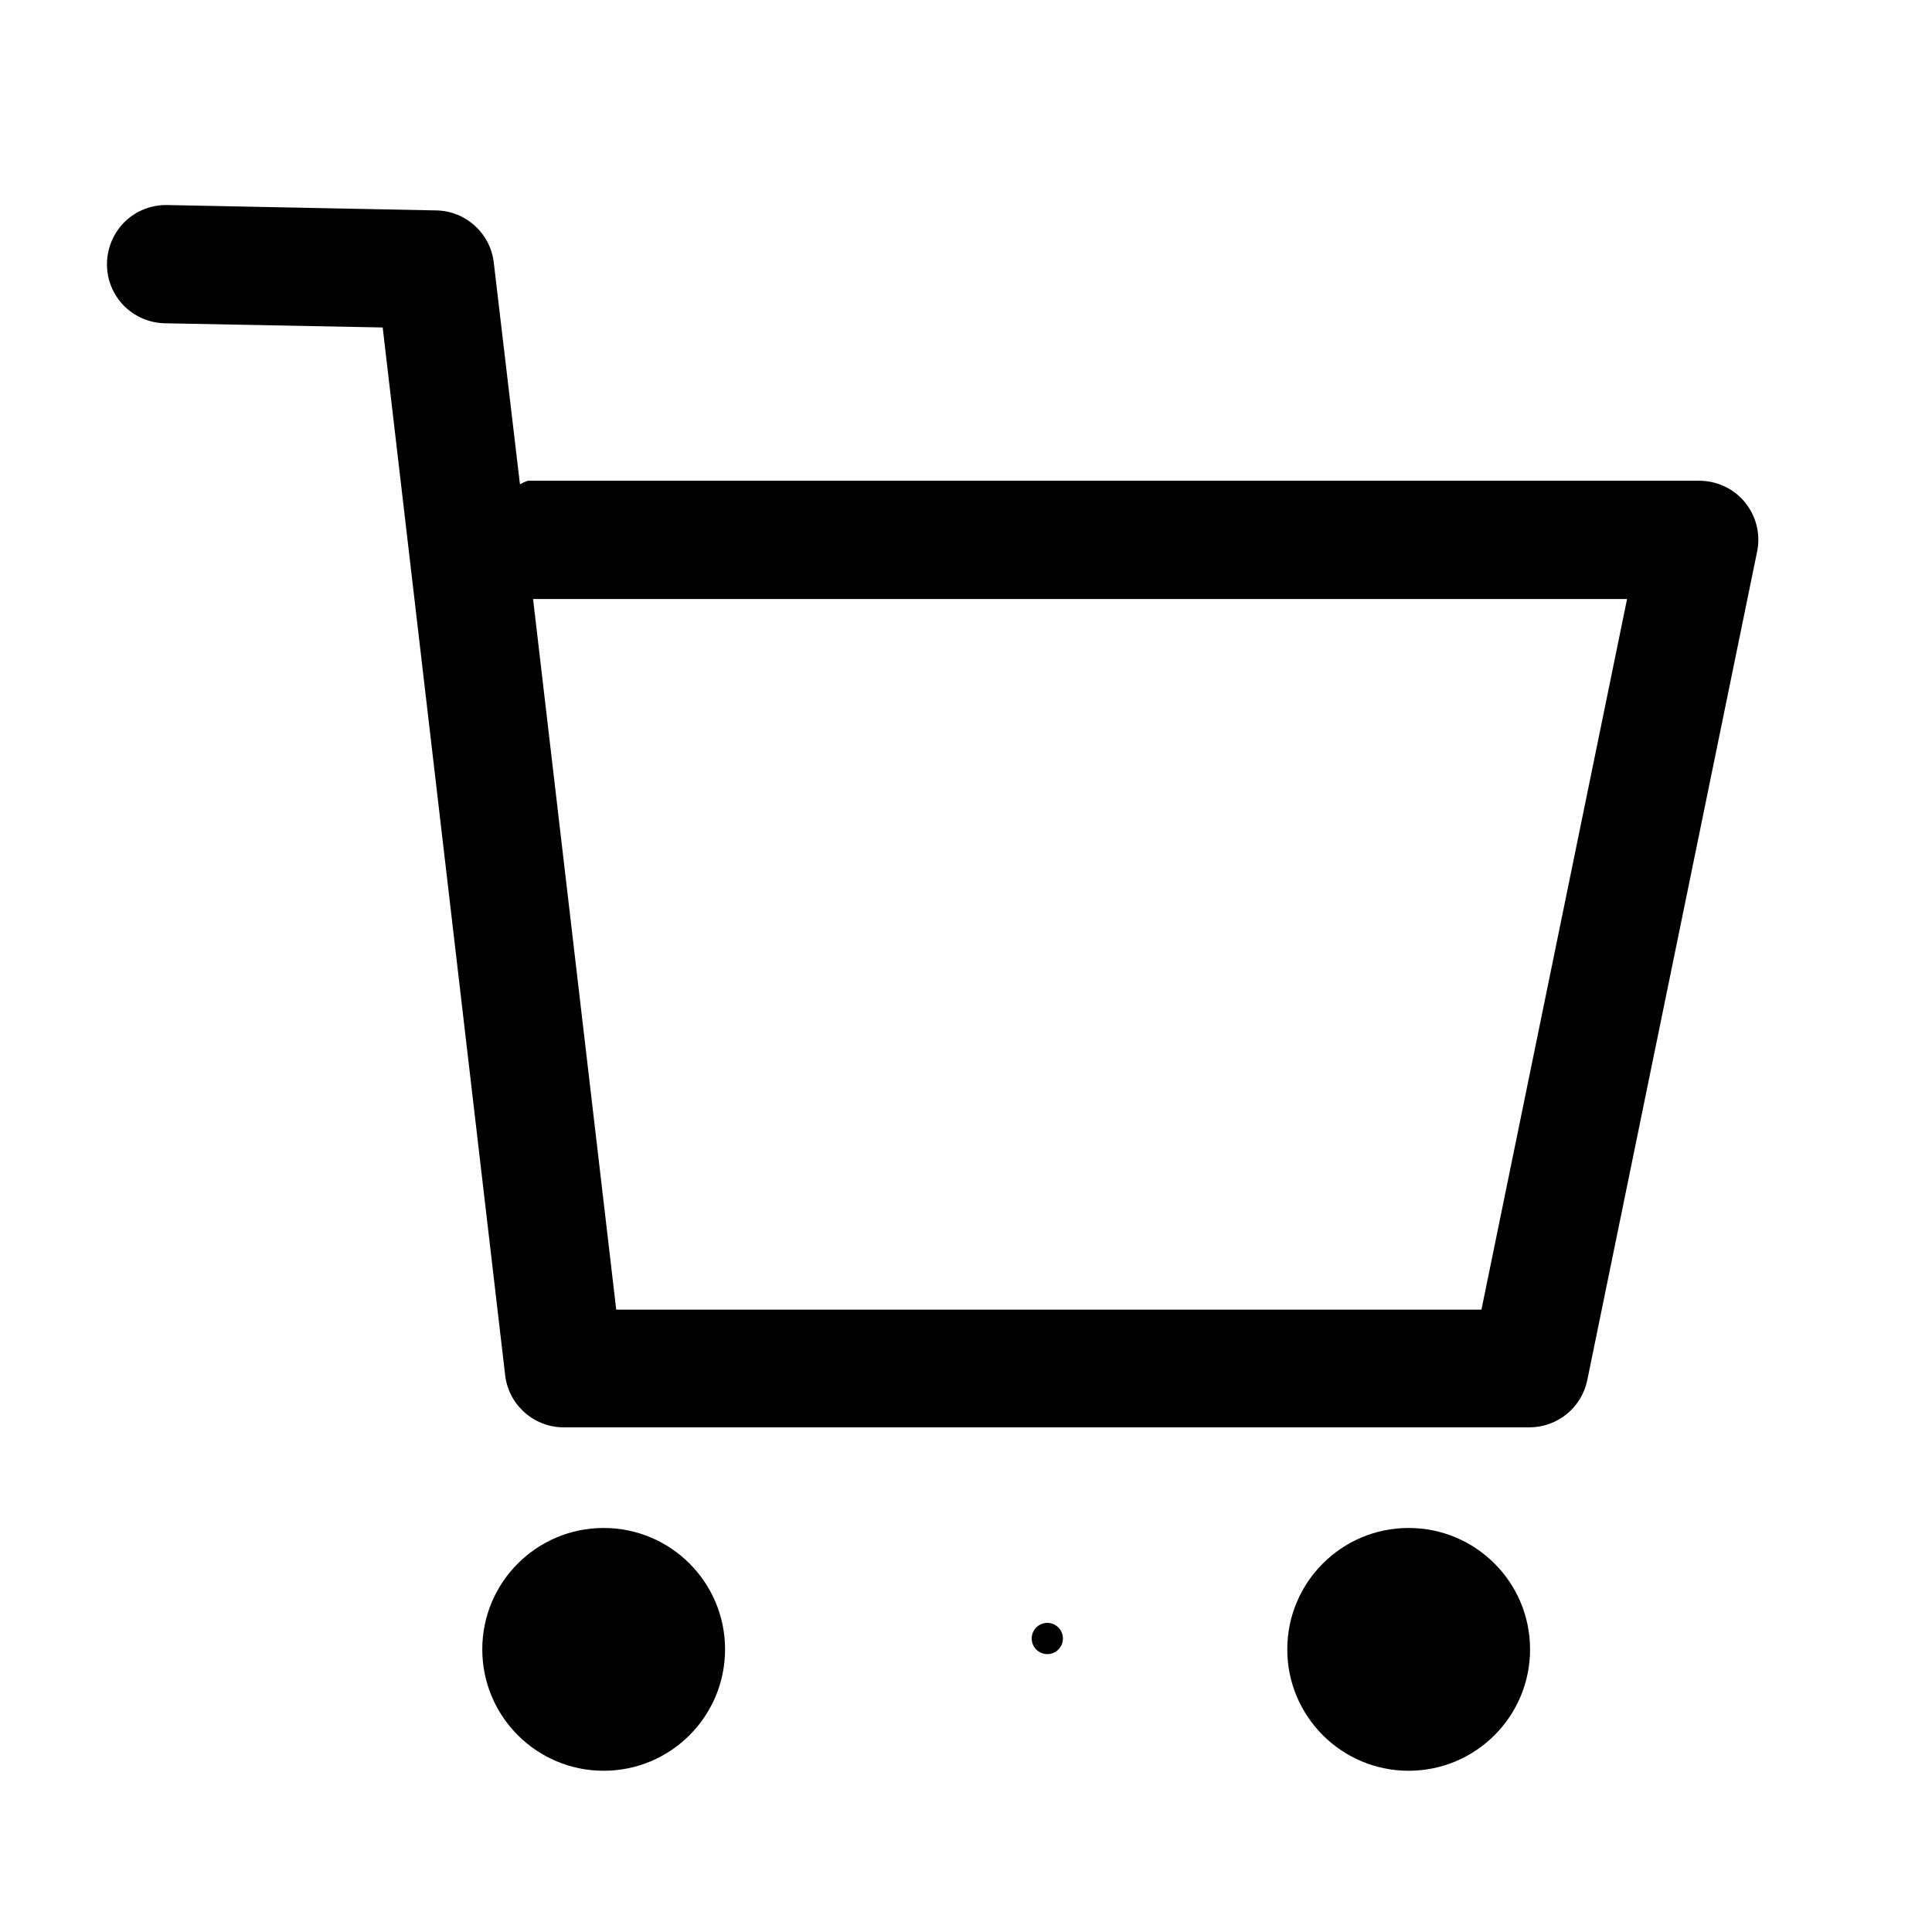
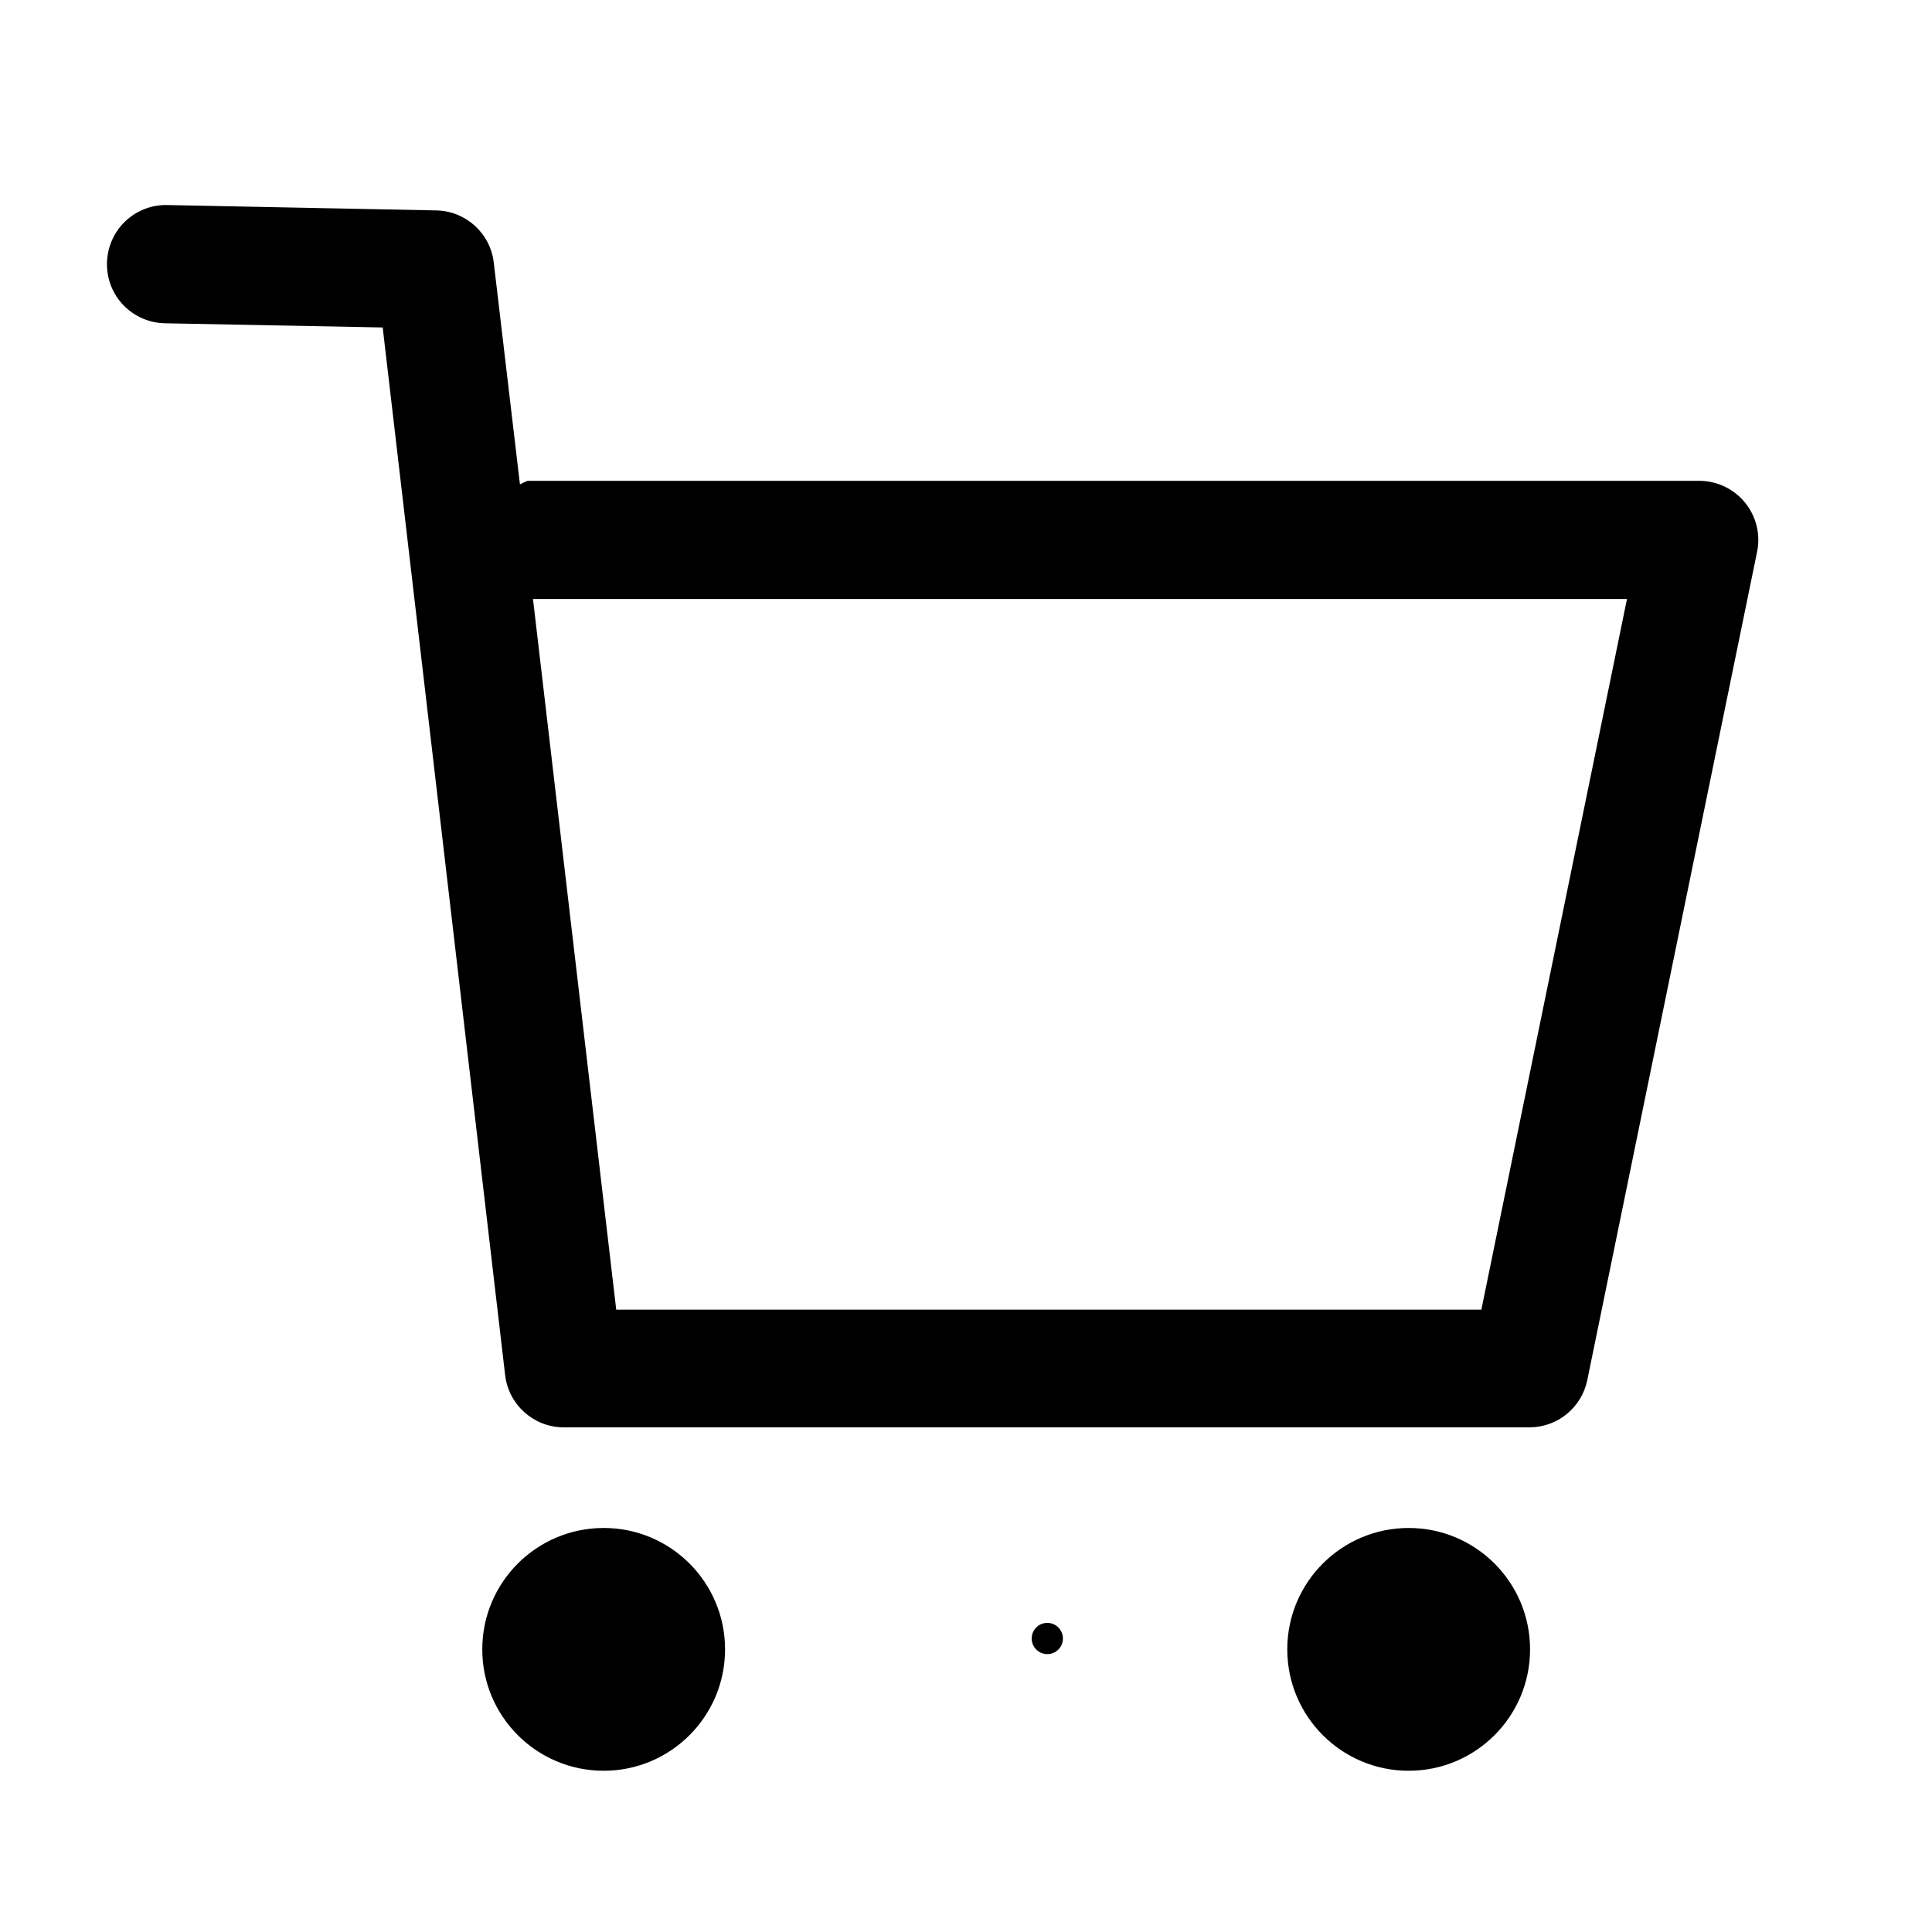
- <svg xmlns="http://www.w3.org/2000/svg" width="24" height="24" id="screenshot-c771b8a1-be82-8080-8006-984b4511dced" viewBox="0 0 24 24" fill="none" version="1.1">
-   <g id="shape-c771b8a1-be82-8080-8006-984b4511dced">
-     <g class="frame-container-wrapper">
-       <g class="frame-container-blur">
-         <g class="frame-container-shadows">
-           <g fill="none">
-             <g class="fills" id="fills-c771b8a1-be82-8080-8006-984b4511dced">
-               <rect rx="0" ry="0" x="0" y="0" width="24" height="24" transform="matrix(1, 0, 0, 1, 0, 0)" class="frame-background" />
-             </g>
-             <g class="frame-children">
-               <g id="shape-c771b8a1-be82-8080-8006-984b3589d4f8" width="24" height="24" version="1.1" rx="0" ry="0" style="fill: rgb(0, 0, 0);">
-                 <g id="shape-c771b8a1-be82-8080-8006-984b358e6570" style="opacity: 1;">
-                   <g class="fills" id="fills-c771b8a1-be82-8080-8006-984b358e6570">
-                     <path d="M13.01,20.354L13.01,20.354L13.01,20.354Z" style="fill: none; fill-opacity: 1; stroke-linejoin: round; stroke-dasharray: none; display: inline; stroke-linecap: round;" />
-                   </g>
-                   <g id="strokes-ff2223d1-6008-80ec-8007-29cad8f9a5e5-c771b8a1-be82-8080-8006-984b358e6570" class="strokes" style="fill: none; fill-opacity: 1; stroke-linejoin: round; stroke-dasharray: none; display: inline; stroke-linecap: round;">
-                     <g class="stroke-shape">
-                       <path d="M13.01,20.354L13.01,20.354L13.01,20.354Z" style="fill: none; stroke-width: 0.388; stroke: rgb(0, 0, 0); stroke-opacity: 1;" />
-                     </g>
-                   </g>
-                 </g>
-                 <g id="shape-c771b8a1-be82-8080-8006-984b358ea75e" style="opacity: 1;">
-                   <g class="fills" id="fills-c771b8a1-be82-8080-8006-984b358ea75e">
-                     <path d="M2.074,2.547C1.88,2.544,1.691,2.618,1.551,2.754C1.412,2.89,1.332,3.076,1.329,3.271C1.325,3.466,1.4,3.653,1.535,3.794C1.671,3.933,1.857,4.013,2.052,4.016L4.754,4.068L6.275,17.081C6.317,17.449,6.627,17.728,6.998,17.731L19.001,17.731C19.347,17.73,19.646,17.487,19.717,17.148L21.828,6.85C21.872,6.635,21.816,6.412,21.678,6.242C21.54,6.072,21.332,5.973,21.112,5.972L6.555,5.972C6.522,5.984,6.49,5.999,6.459,6.016L6.134,3.263C6.093,2.901,5.791,2.624,5.426,2.614ZM6.622,7.441L20.212,7.441L18.403,16.269L7.655,16.269Z" style="display: inline; stroke-linecap: round; stroke-linejoin: round; fill: rgb(0, 0, 0); fill-opacity: 1;" />
-                   </g>
-                 </g>
-                 <g id="shape-c771b8a1-be82-8080-8006-984b358edc0c" style="opacity: 1;">
-                   <g class="fills" id="fills-c771b8a1-be82-8080-8006-984b358edc0c">
-                     <ellipse cx="7.499" cy="20.489" rx="1.508" ry="1.508" transform="matrix(1, 0, 0, 1, 0, 0)" style="stroke-opacity: 1; stroke: none; stroke-width: 0.401; stroke-linejoin: round; stroke-dasharray: none; display: inline; stroke-linecap: round; fill: rgb(0, 0, 0); fill-opacity: 1;" />
-                   </g>
-                 </g>
-                 <g id="shape-c771b8a1-be82-8080-8006-984b358edc0d" style="opacity: 1;">
-                   <g class="fills" id="fills-c771b8a1-be82-8080-8006-984b358edc0d">
-                     <ellipse cx="17.499" cy="20.489" rx="1.508" ry="1.508" transform="matrix(1, 0, 0, 1, 0, 0)" style="stroke-opacity: 1; stroke: none; stroke-width: 0.401; stroke-linejoin: round; stroke-dasharray: none; display: inline; stroke-linecap: round; fill: rgb(0, 0, 0); fill-opacity: 1;" />
-                   </g>
-                 </g>
-               </g>
-             </g>
+ <svg fill="none" viewBox="0 0 24 24">
+   <g class="frame-container-wrapper">
+     <g class="frame-container-blur">
+       <g class="frame-container-shadows">
+         <g class="fills">
+           <rect width="24" height="24" class="frame-background" rx="0" ry="0" />
+         </g>
+         <g fill="#000" class="frame-children">
+           <path fill="none" d="M13.01 20.354Z" class="fills" />
+           <g fill="none" stroke-linecap="round" stroke-linejoin="round" class="strokes">
+             <path stroke="#000" stroke-width=".388" d="M13.01 20.354h0Z" class="stroke-shape" />
          </g>
+           <path d="M2.074 2.547a.734.734 0 0 0-.523.207.736.736 0 0 0-.222.516.732.732 0 0 0 .206.523.736.736 0 0 0 .517.223l2.702.052 1.521 13.014a.734.734 0 0 0 .723.649h12.003a.734.734 0 0 0 .716-.583l2.111-10.297a.734.734 0 0 0-.716-.878H6.555a.685.685 0 0 0-.096.044l-.325-2.753a.733.733 0 0 0-.709-.65Zm4.547 4.894h13.59l-1.809 8.828H7.655Z" class="fills" />
+           <circle cx="7.499" cy="20.489" r="1.508" class="fills" />
+           <circle cx="17.499" cy="20.489" r="1.508" class="fills" />
        </g>
      </g>
    </g>
  </g>
</svg>
